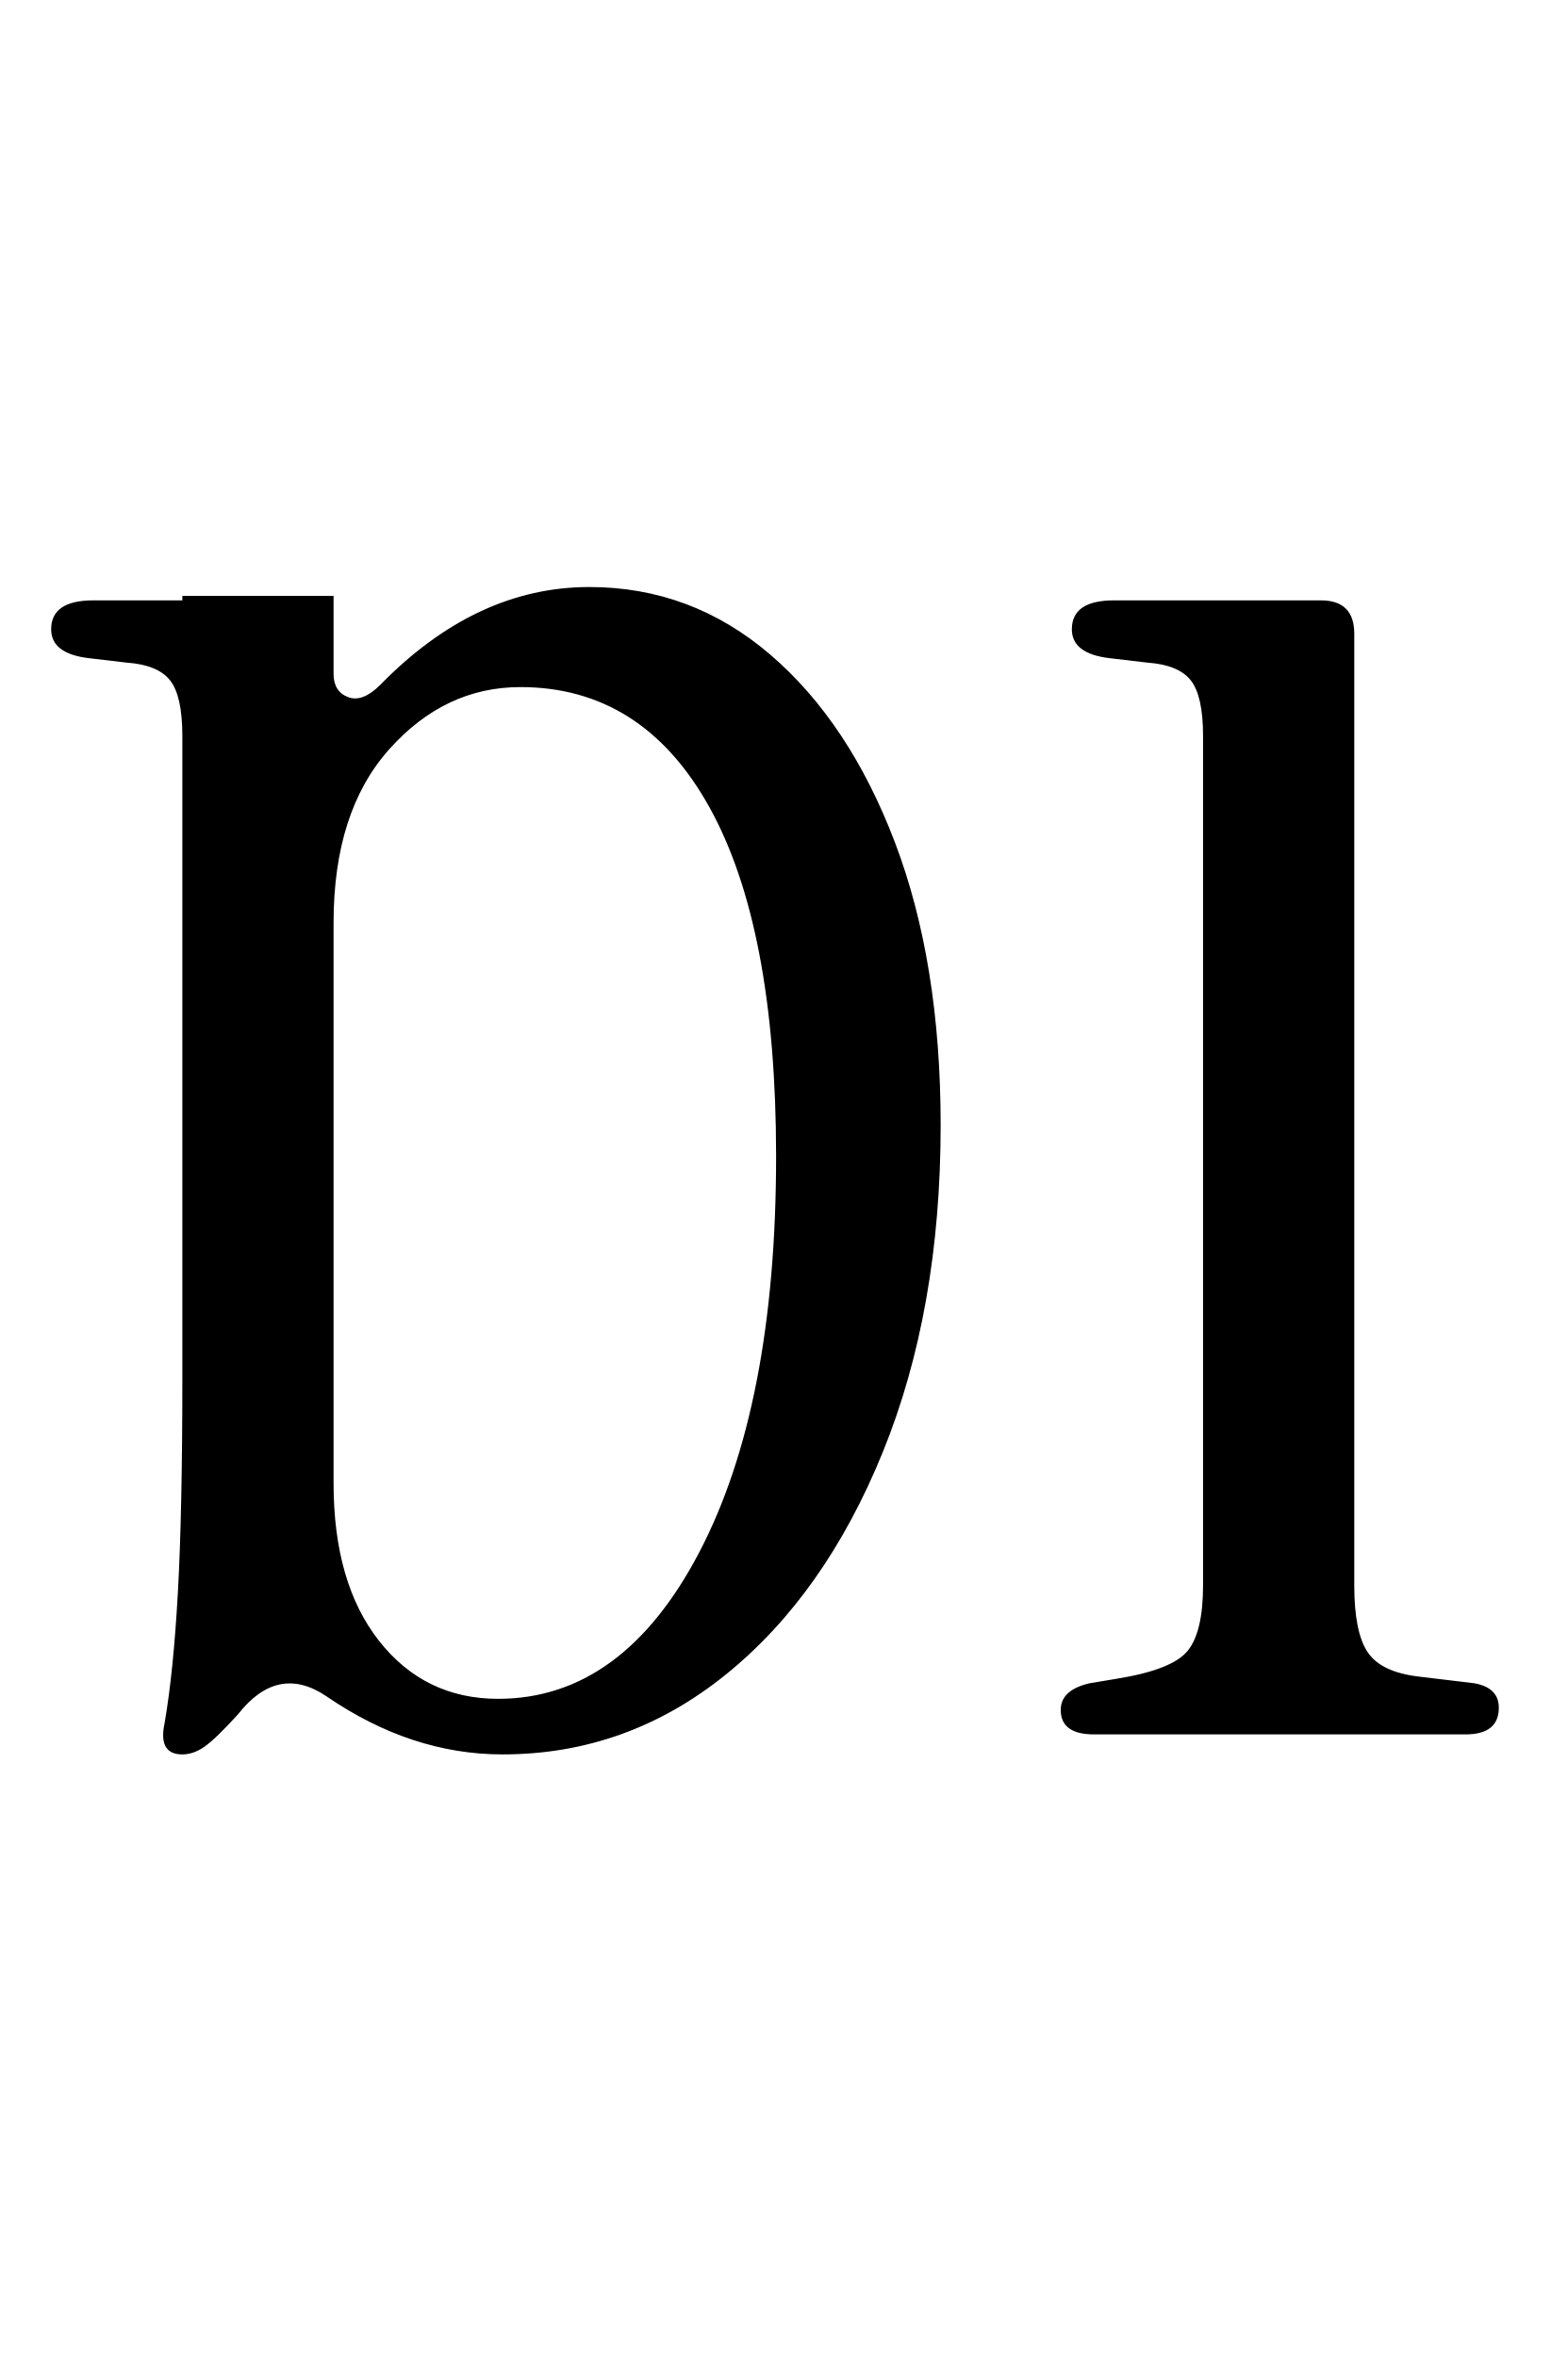
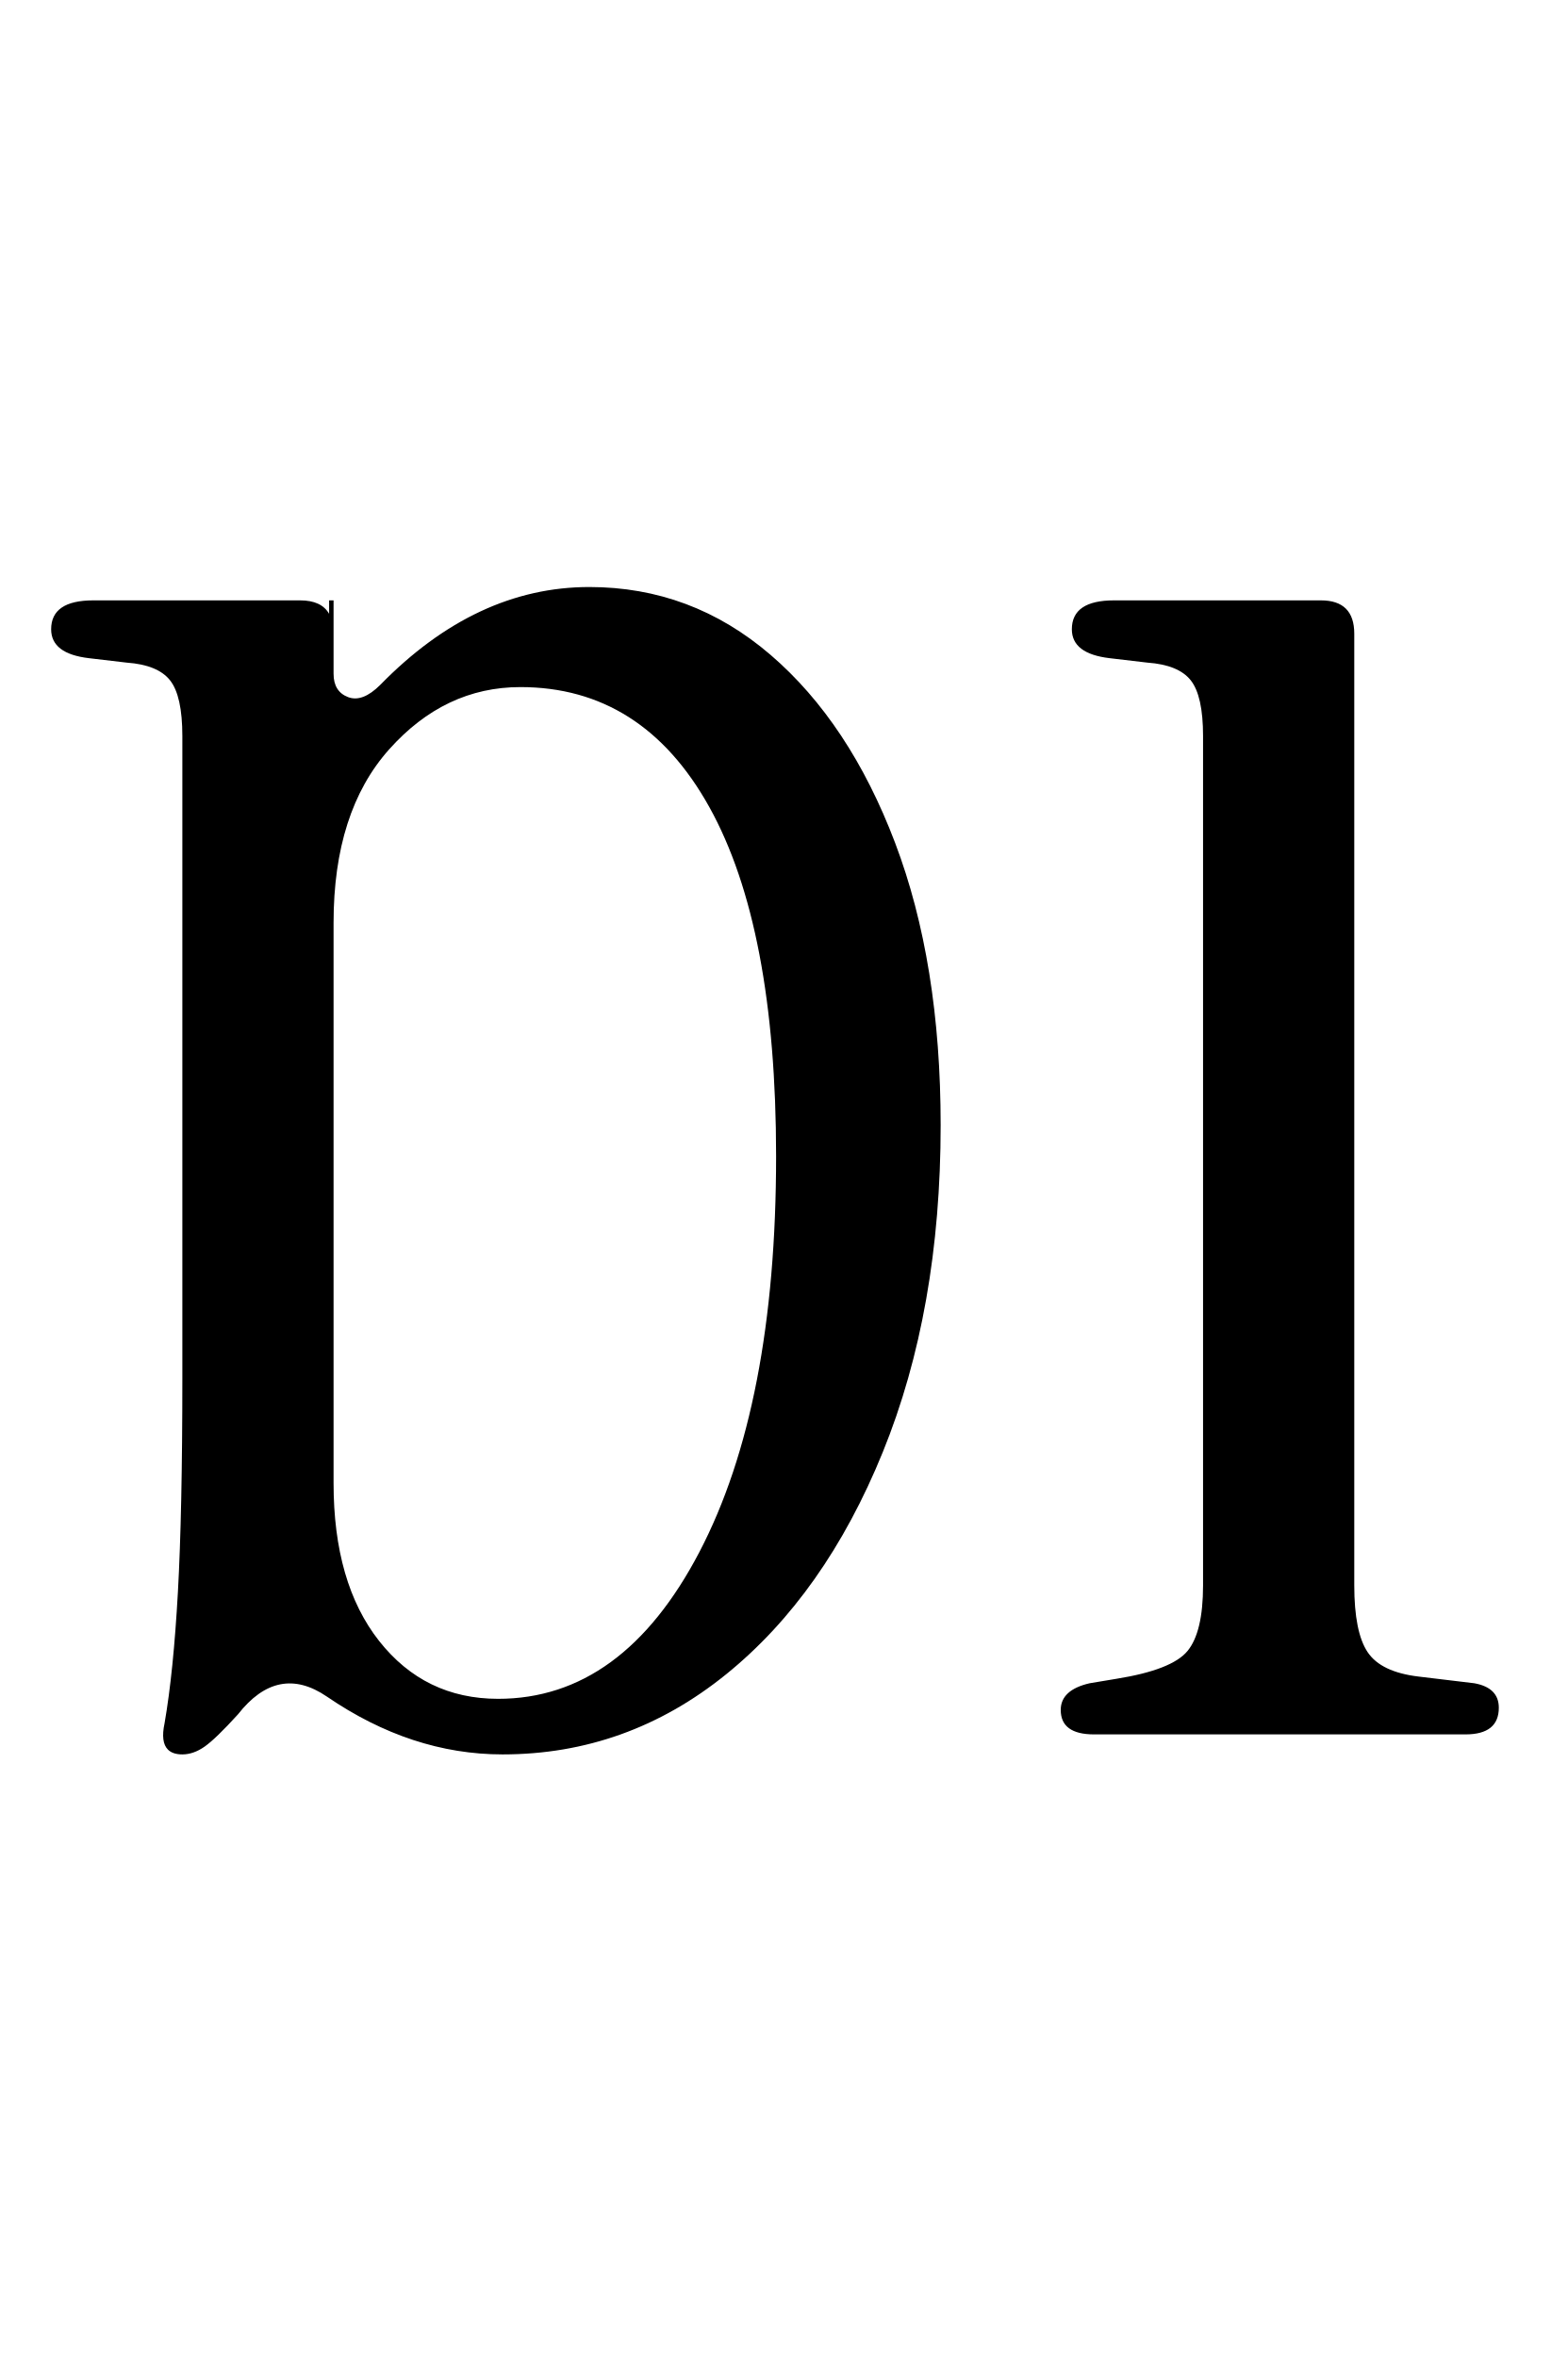
<svg xmlns="http://www.w3.org/2000/svg" viewBox="-20 -780 705 1060">
-   <path transform="scale(1,-1)" d="M206.0 -9.0Q262.0 -9.0 306.5 27.0Q351.0 63.0 377.0 127.0Q403.0 191.0 403.0 274.0Q403.0 347.0 382.5 401.0Q362.0 455.0 326.5 485.5Q291.0 516.0 245.0 516.0Q194.0 516.0 151.0 472.0Q143.0 464.0 136.5 466.5Q130.0 469.0 130.0 477.0V512.0H62.0V510.0H22.0Q3.0 510.0 3.0 497.0Q3.0 486.0 20.0 484.0L37.0 482.0Q51.0 481.0 56.5 474.0Q62.0 467.0 62.0 449.0V160.0Q62.0 100.0 60.0 64.0Q58.0 28.0 54.0 5.0Q52.179 -3.5 55.518 -6.839Q57.679 -9.0 62.0 -9.0Q67.0 -9.0 72.0 -5.5Q77.0 -2.0 87.0 9.0Q105.0 32.0 127.0 17.0Q165.0 -9.0 206.0 -9.0ZM204.0 16.0Q171.0 16.0 150.5 42.0Q130.0 68.0 130.0 113.0V365.0Q130.0 415.0 155.0 443.0Q180.0 471.0 214.0 471.0Q269.0 471.0 299.0 417.0Q329.0 363.0 329.0 260.0Q329.0 148.0 294.5 82.0Q260.0 16.0 204.0 16.0ZM472.0 0.0H639.0Q654.0 0.0 654.0 12.0Q654.0 21.0 643.0 23.0L618.0 26.0Q601.0 28.0 595.0 37.0Q589.0 46.0 589.0 67.0V495.0Q589.0 510.0 574.0 510.0H481.0Q462.0 510.0 462.0 497.0Q462.0 486.0 479.0 484.0L496.0 482.0Q510.0 481.0 515.5 474.0Q521.0 467.0 521.0 449.0V67.0Q521.0 46.0 514.0 37.5Q507.0 29.0 482.0 25.0L470.0 23.0Q457.0 20.0 457.0 11.0Q457.0 0.0 472.0 0.0Z" />
+   <path transform="scale(1,-1)" d="M206.0 -9.0Q262.0 -9.0 306.5 27.0Q351.0 63.0 377.0 127.0Q403.0 191.0 403.0 274.0Q403.0 347.0 382.5 401.0Q362.0 455.0 326.5 485.5Q291.0 516.0 245.0 516.0Q194.0 516.0 151.0 472.0Q143.0 464.0 136.5 466.5Q130.0 469.0 130.0 477.0V510.0H128.0V503.954Q124.523 510.0 115.0 510.0H22.0Q3.0 510.0 3.0 497.0Q3.0 486.0 20.0 484.0L37.0 482.0Q51.0 481.0 56.5 474.0Q62.0 467.0 62.0 449.0V160.0Q62.0 100.0 60.0 64.0Q58.0 28.0 54.0 5.0Q52.179 -3.5 55.518 -6.839Q57.679 -9.0 62.0 -9.0Q67.0 -9.0 72.0 -5.5Q77.0 -2.0 87.0 9.0Q105.0 32.0 127.0 17.0Q165.0 -9.0 206.0 -9.0ZM204.0 16.0Q171.0 16.0 150.5 42.0Q130.0 68.0 130.0 113.0V365.0Q130.0 415.0 155.0 443.0Q180.0 471.0 214.0 471.0Q269.0 471.0 299.0 417.0Q329.0 363.0 329.0 260.0Q329.0 148.0 294.5 82.0Q260.0 16.0 204.0 16.0ZM472.0 0.0H639.0Q654.0 0.0 654.0 12.0Q654.0 21.0 643.0 23.0L618.0 26.0Q601.0 28.0 595.0 37.0Q589.0 46.0 589.0 67.0V495.0Q589.0 510.0 574.0 510.0H481.0Q462.0 510.0 462.0 497.0Q462.0 486.0 479.0 484.0L496.0 482.0Q510.0 481.0 515.5 474.0Q521.0 467.0 521.0 449.0V67.0Q521.0 46.0 514.0 37.5Q507.0 29.0 482.0 25.0L470.0 23.0Q457.0 20.0 457.0 11.0Q457.0 0.0 472.0 0.0Z" />
</svg>
